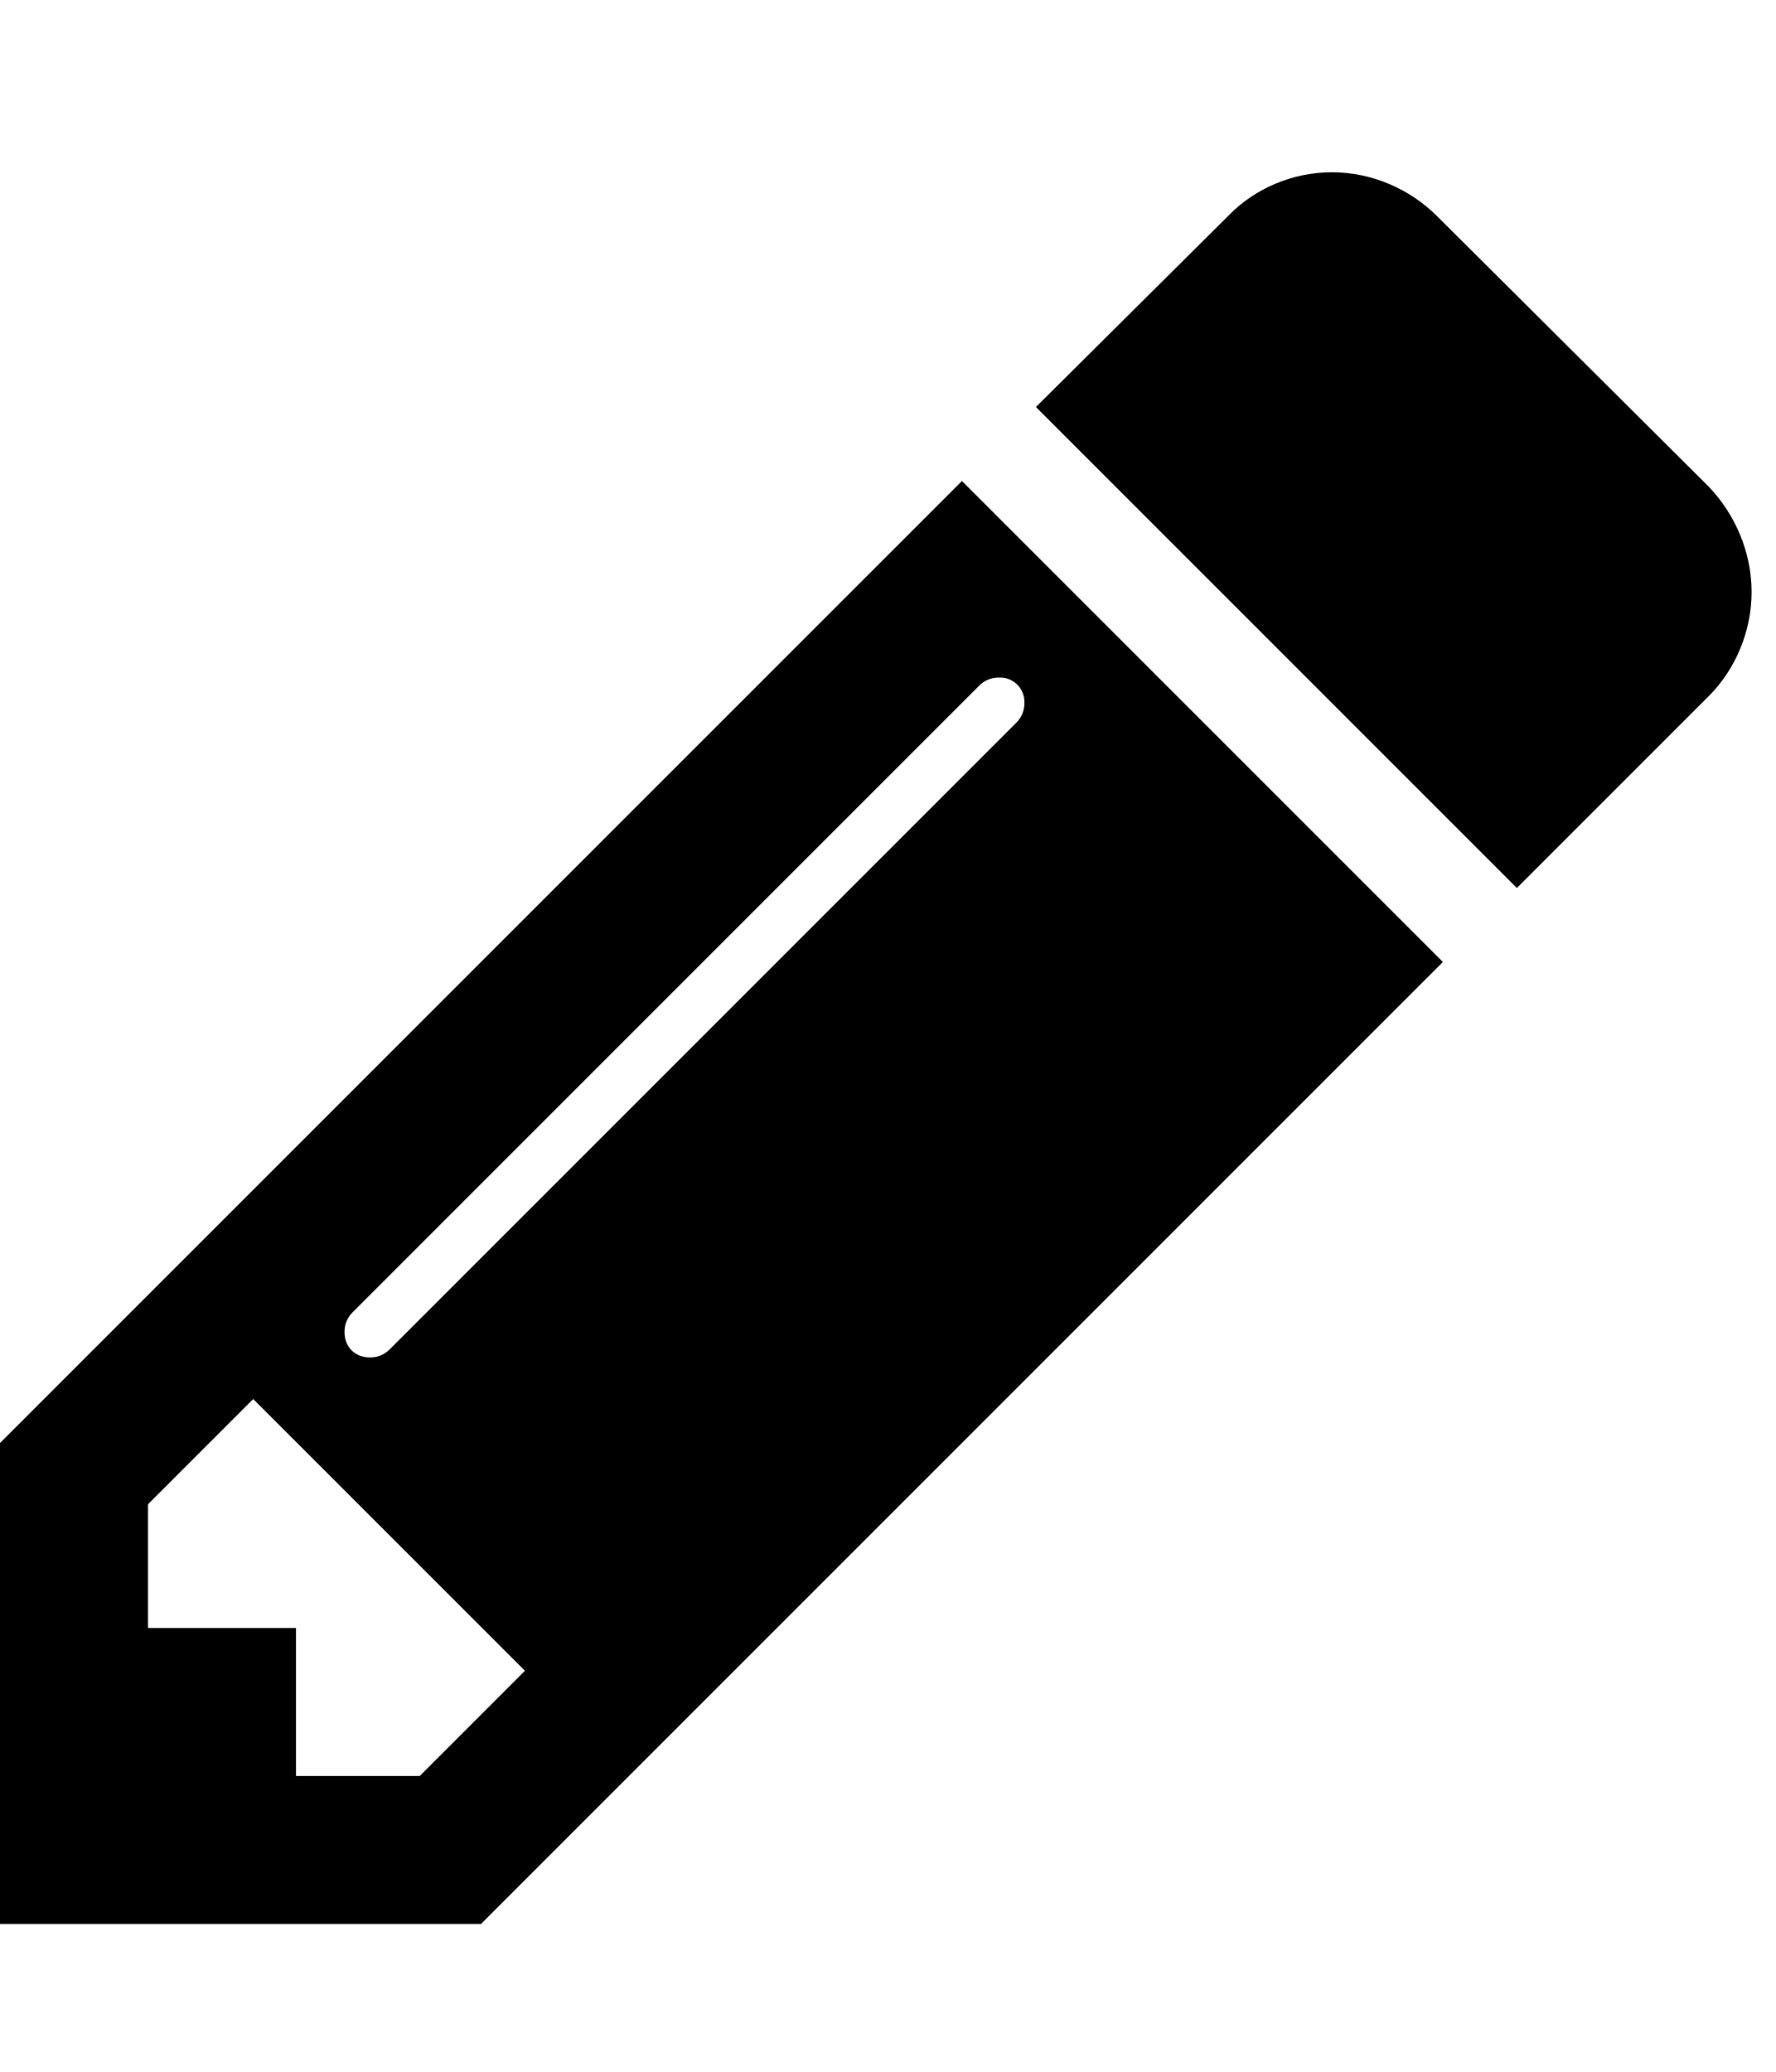
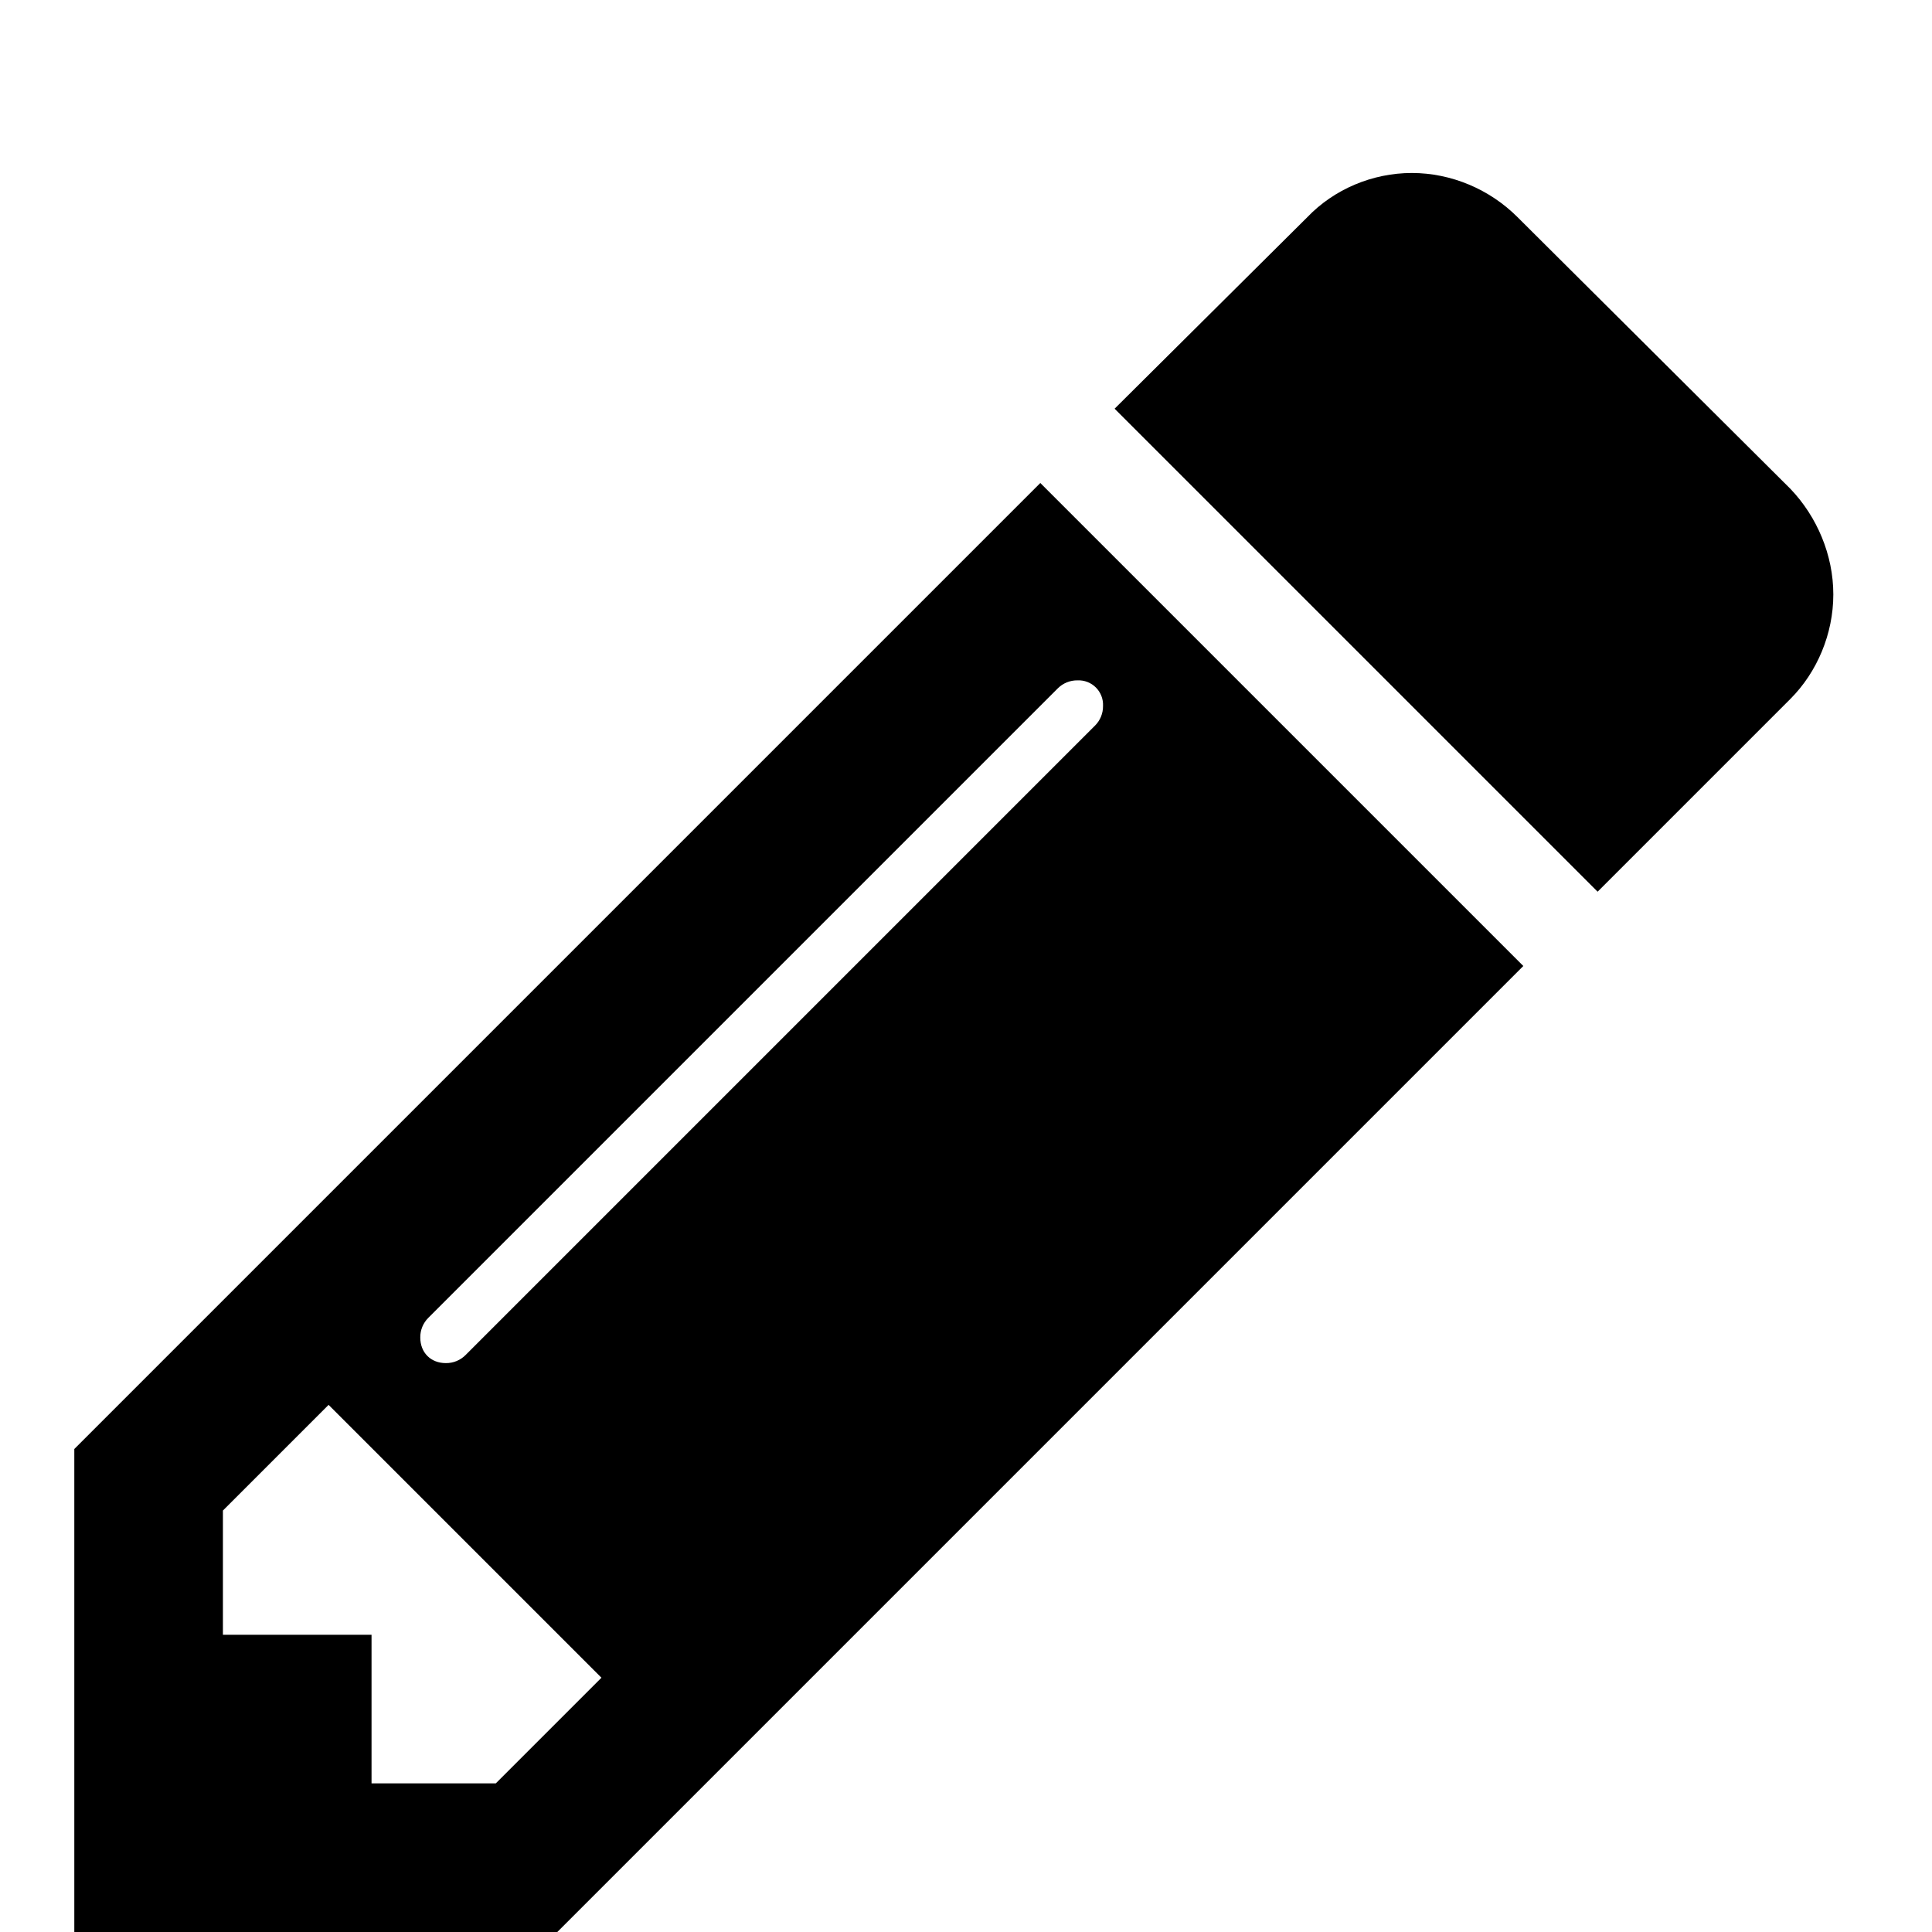
- <svg xmlns="http://www.w3.org/2000/svg" width="18" height="21" viewBox="0 0 24 28" aria-hidden="true">
+ <svg xmlns="http://www.w3.org/2000/svg" width="18" height="18" viewBox="0 0 24 26" aria-hidden="true">
  <path d="M5.672 24l1.422-1.422-3.672-3.672L2 20.328V22h2v2h1.672zm8.172-14.5a.329.329 0 0 0-.344-.344.368.368 0 0 0-.266.109l-8.469 8.469a.366.366 0 0 0-.109.266c0 .203.141.344.344.344a.368.368 0 0 0 .266-.109l8.469-8.469a.366.366 0 0 0 .109-.266zM13 6.5l6.5 6.5-13 13H0v-6.5zM23.672 8c0 .531-.219 1.047-.578 1.406L20.5 12 14 5.5l2.594-2.578c.359-.375.875-.594 1.406-.594s1.047.219 1.422.594l3.672 3.656c.359.375.578.891.578 1.422z" />
</svg>
